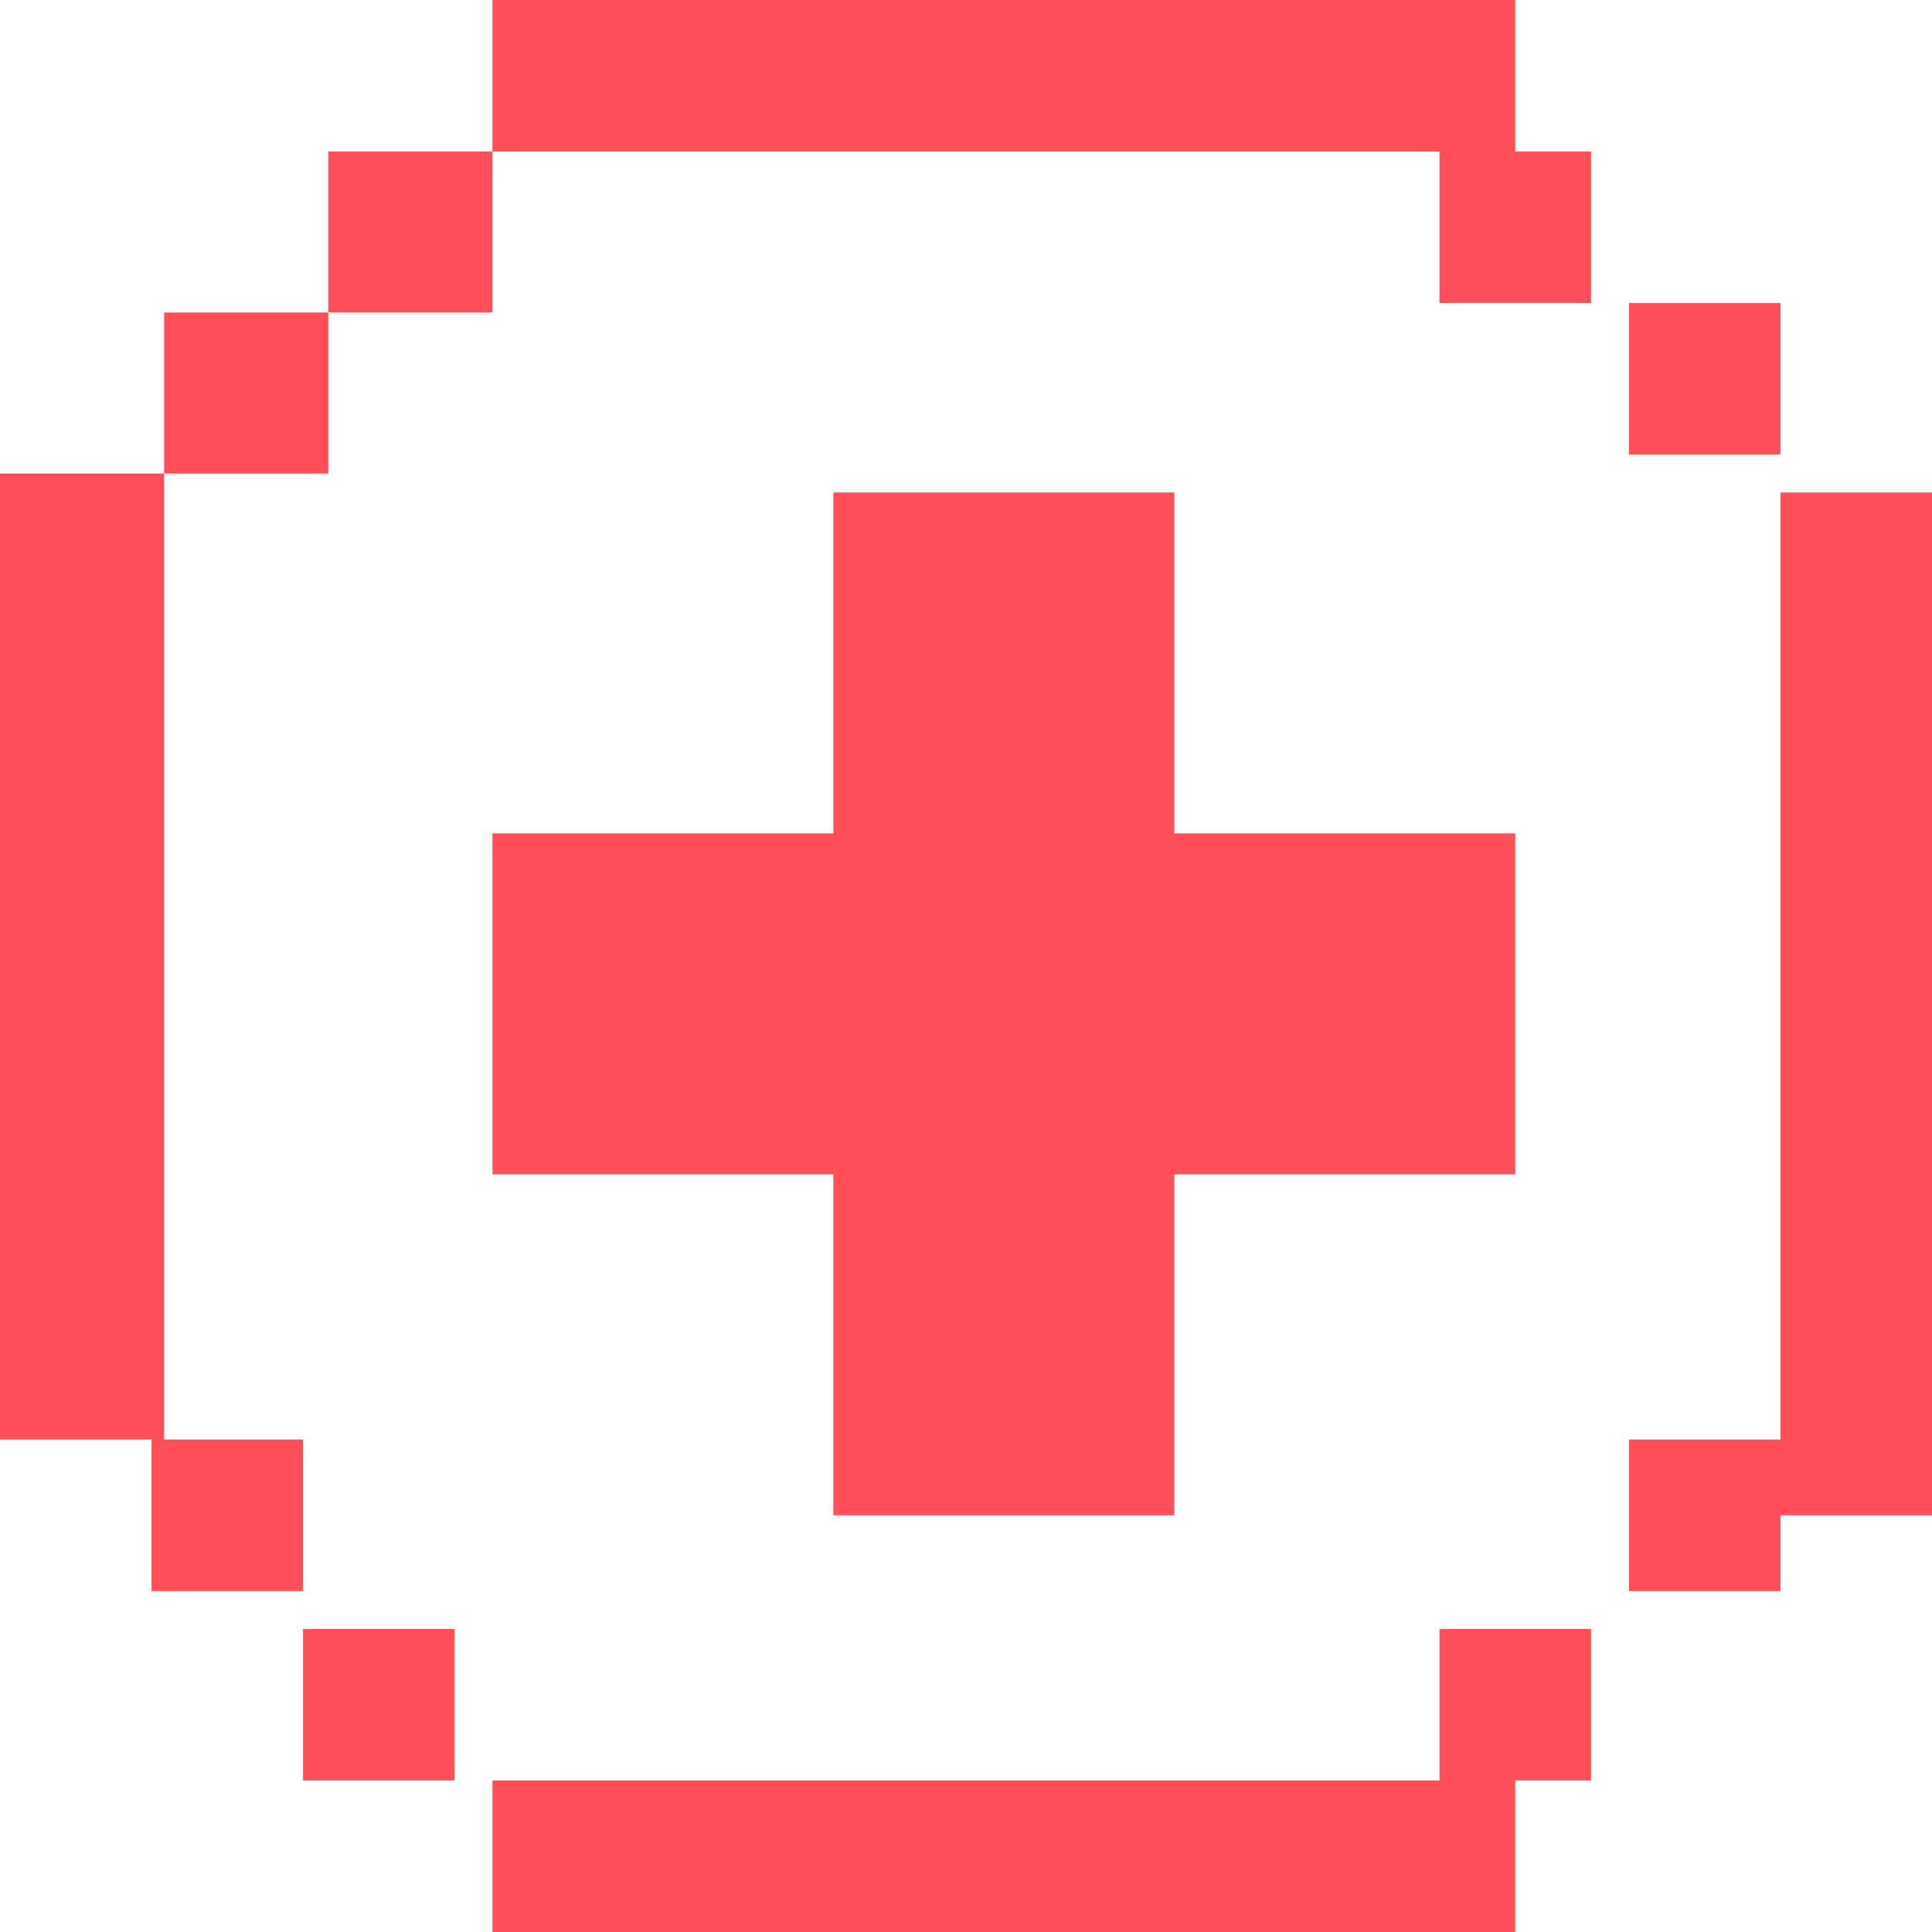
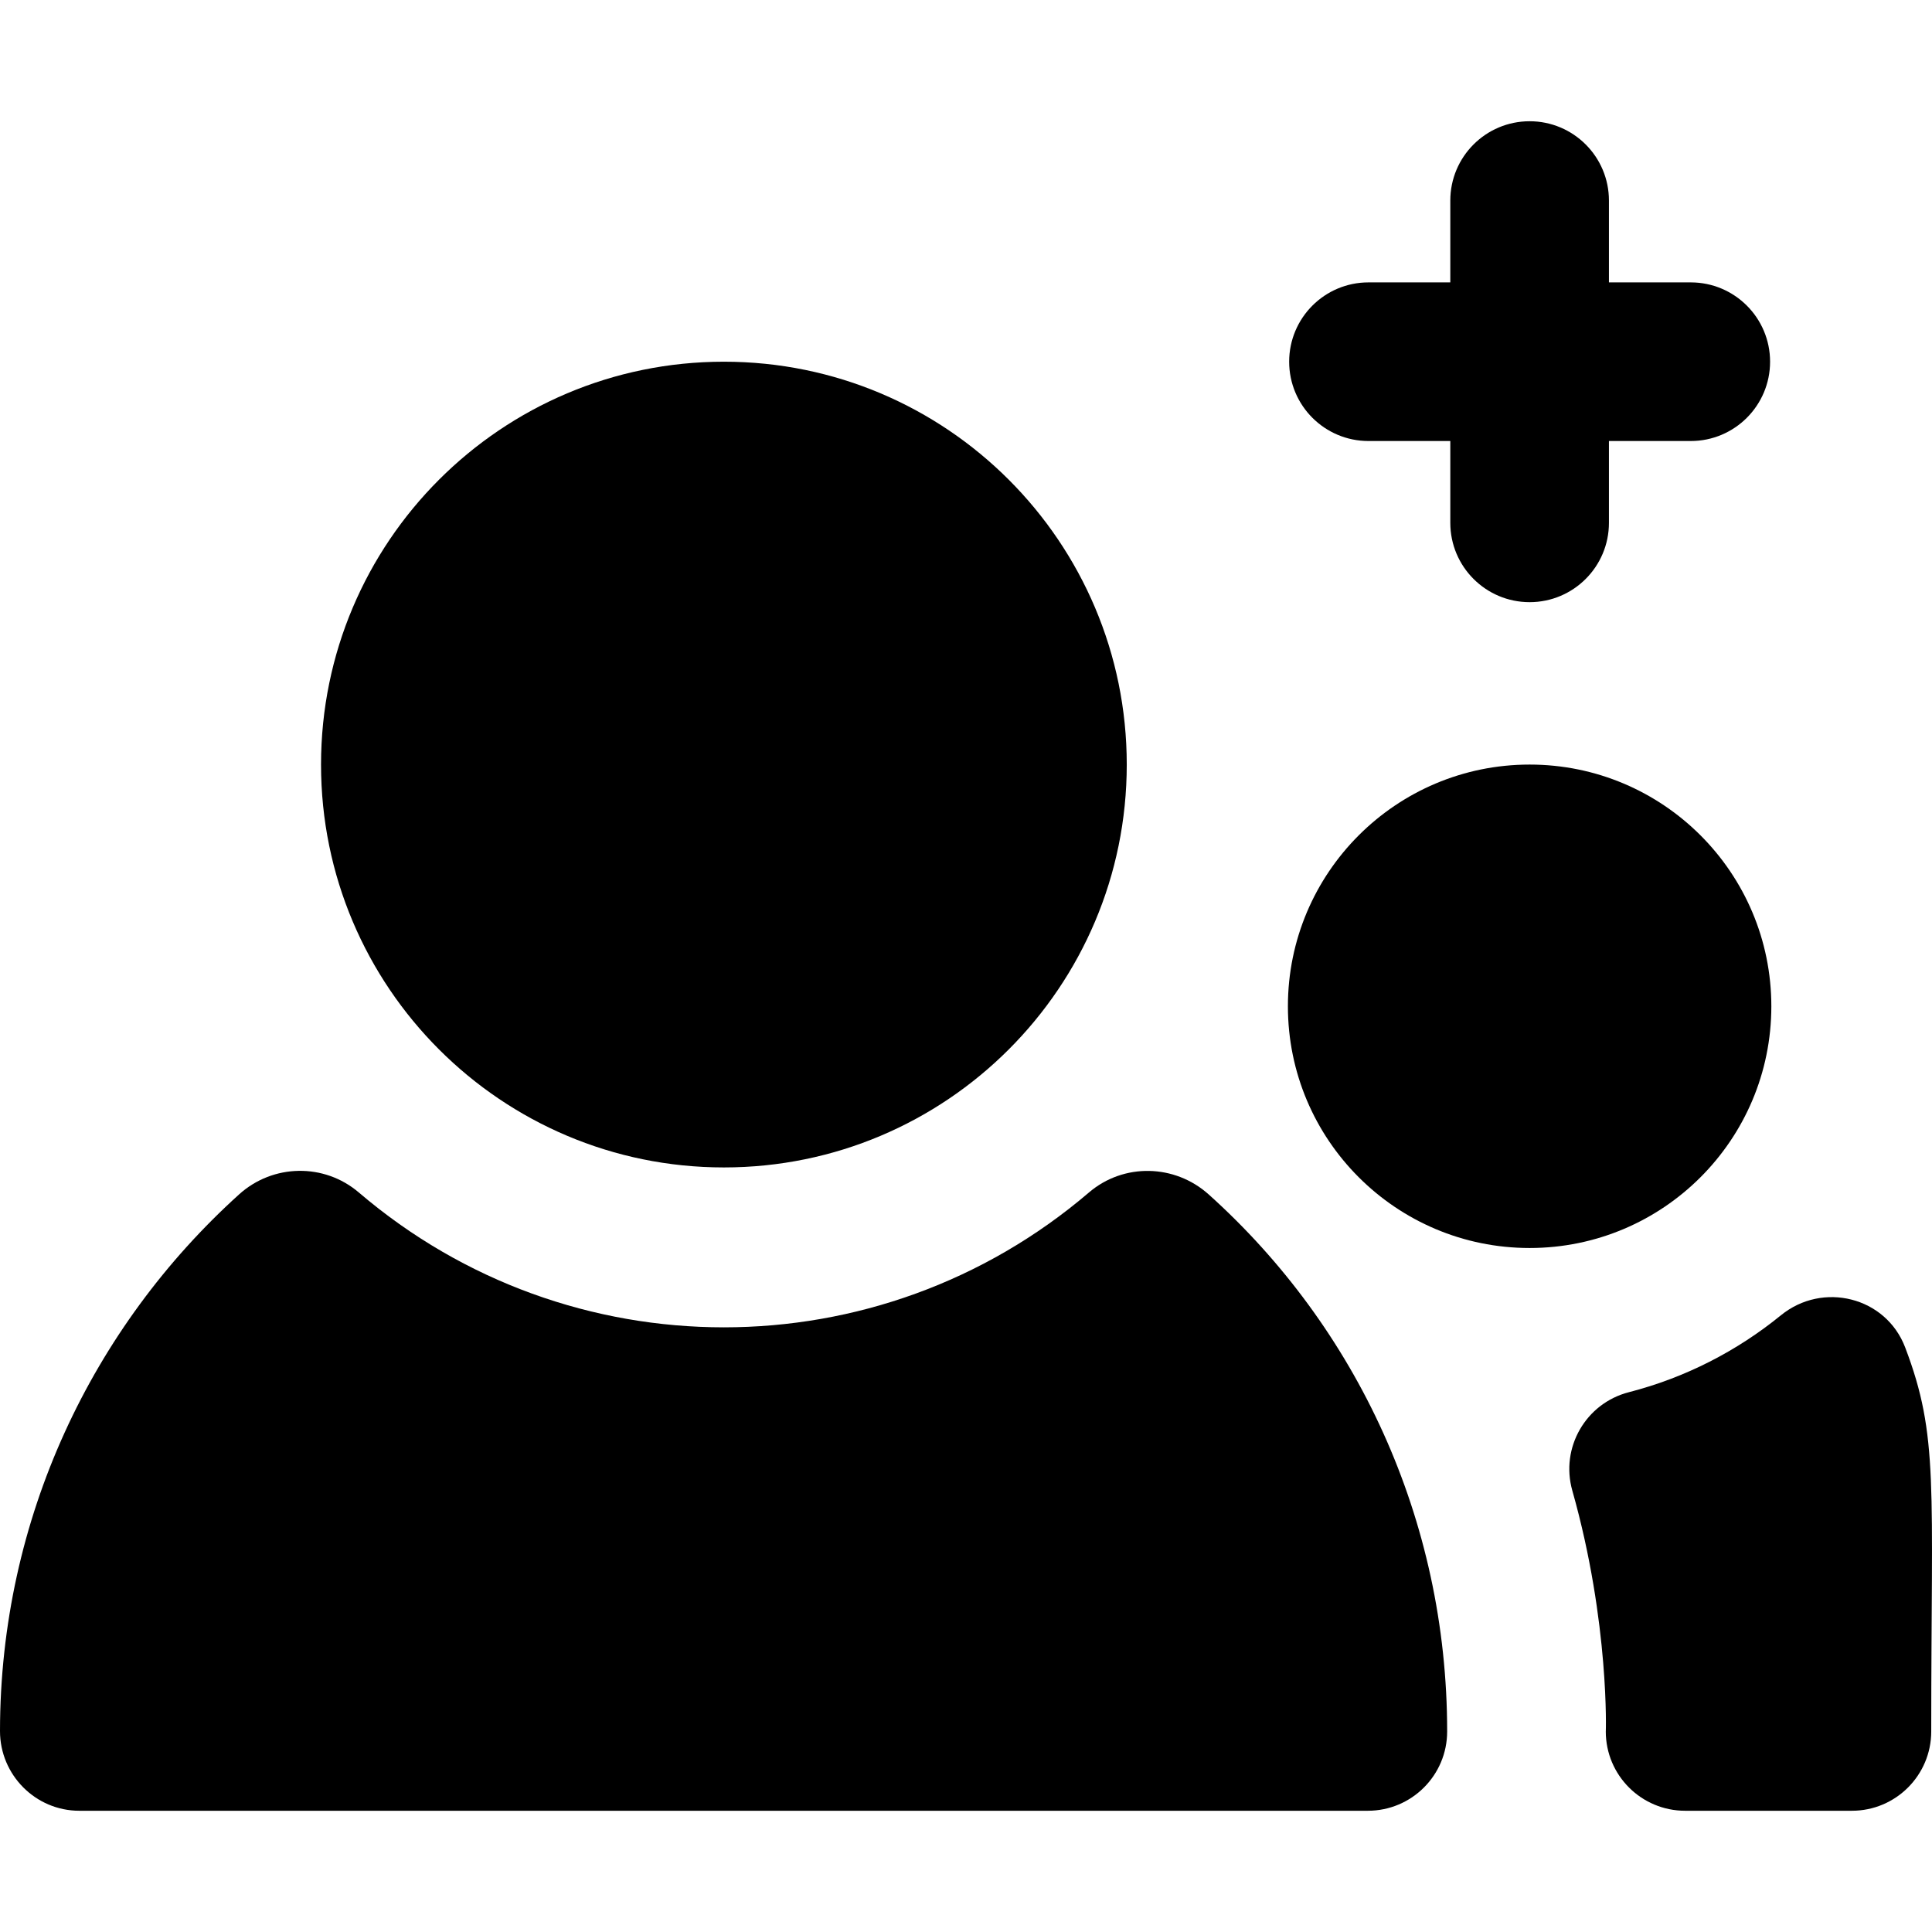
- <svg xmlns="http://www.w3.org/2000/svg" width="51px" height="51px" viewBox="0 0 51 51" version="1.1">
-   <defs />
-   <g id="Page-1" stroke="none" stroke-width="1" fill="none" fill-rule="evenodd">
-     <g id="Desktop-Home-Copy-6" transform="translate(-906, -799)" fill="#FF4F58">
-       <g id="Group-4" transform="translate(410, 225)">
-         <path d="M509,574 L509,578 L513.5,578 L518,578 L522.5,578 L527,578 L531.5,578 L536,578 L536,574 L509,574 Z M534,582 L538,582 L538,578 L534,578 L534,582 Z M504.667,578 L504.667,582.249 L500.333,582.249 L500.333,586.5 L496,586.5 L496,590.75 L496,594.999 L496,599.25 L496,603.5 L496,607.749 L496,612 L500.333,612 L500.333,607.749 L500.333,603.5 L500.333,599.25 L500.333,594.999 L500.333,590.75 L500.333,586.5 L504.667,586.5 L504.667,582.249 L509,582.249 L509,578 L504.667,578 Z M539,586 L543,586 L543,582 L539,582 L539,586 Z M543,587 L543,591.5 L543,595.999 L543,600.5 L543,605 L543,609.499 L543,614 L547,614 L547,587 L543,587 Z M522.5,587 L518,587 L518,591.5 L518,595.999 L513.5,595.999 L509,595.999 L509,600.5 L509,605 L513.5,605 L518,605 L518,609.499 L518,614 L522.5,614 L527,614 L527,609.499 L527,605 L531.5,605 L536,605 L536,600.5 L536,595.999 L531.5,595.999 L527,595.999 L527,591.5 L527,587 L522.5,587 Z M539,616 L543,616 L543,612 L539,612 L539,616 Z M500,616 L504,616 L504,612 L500,612 L500,616 Z M534,621 L538,621 L538,617 L534,617 L534,621 Z M504,621 L508,621 L508,617 L504,617 L504,621 Z M531.5,621 L527,621 L522.5,621 L518,621 L513.5,621 L509,621 L509,625 L513.5,625 L518,625 L522.5,625 L527,625 L531.5,625 L536,625 L536,621 L531.5,621 Z" id="Page-1" />
-       </g>
-     </g>
-   </g>
+ <svg xmlns="http://www.w3.org/2000/svg" id="Layer_1" enable-background="new 0 0 511.538 511.538" height="512" viewBox="0 0 511.538 511.538" width="512">
+   <path d="m362.333 116.769h21.666v21.666c0 11.598 9.402 21 21 21s21-9.402 21-21v-21.666h21.667c11.598 0 21-9.402 21-21s-9.402-21-21-21h-21.667v-21.667c0-11.598-9.402-21-21-21s-21 9.402-21 21v21.667h-21.666c-11.598 0-21 9.402-21 21s9.403 21 21 21z" />
+   <circle cx="191.666" cy="202.436" r="106.667" />
+   <path d="m383.166 458.435c0-56.292-24.081-107.074-63.12-142.165-8.986-8.078-22.534-8.388-31.72-.538-55.712 47.607-137.593 47.619-193.319.003-9.173-7.838-22.733-7.595-31.688.492-38.834 35.076-63.289 85.784-63.319 142.106-.006 11.606 9.394 21.103 21 21.103h341.167c11.564-.001 20.999-9.37 20.999-21.001z" />
+   <path d="m471.525 348.255c-11.623 9.467-25.294 16.512-40.235 20.357-11.435 2.943-18.2 14.704-14.983 26.066 9.954 35.153 8.859 64.731 8.859 63.757 0 11.598 9.402 21 21 21h44.17c11.598 0 21-9.402 21-21 0-65.424 2.046-78.159-6.899-101.671-5.091-13.381-21.811-17.55-32.912-8.509z" />
+   <circle cx="405" cy="266.436" r="64" />
</svg>
